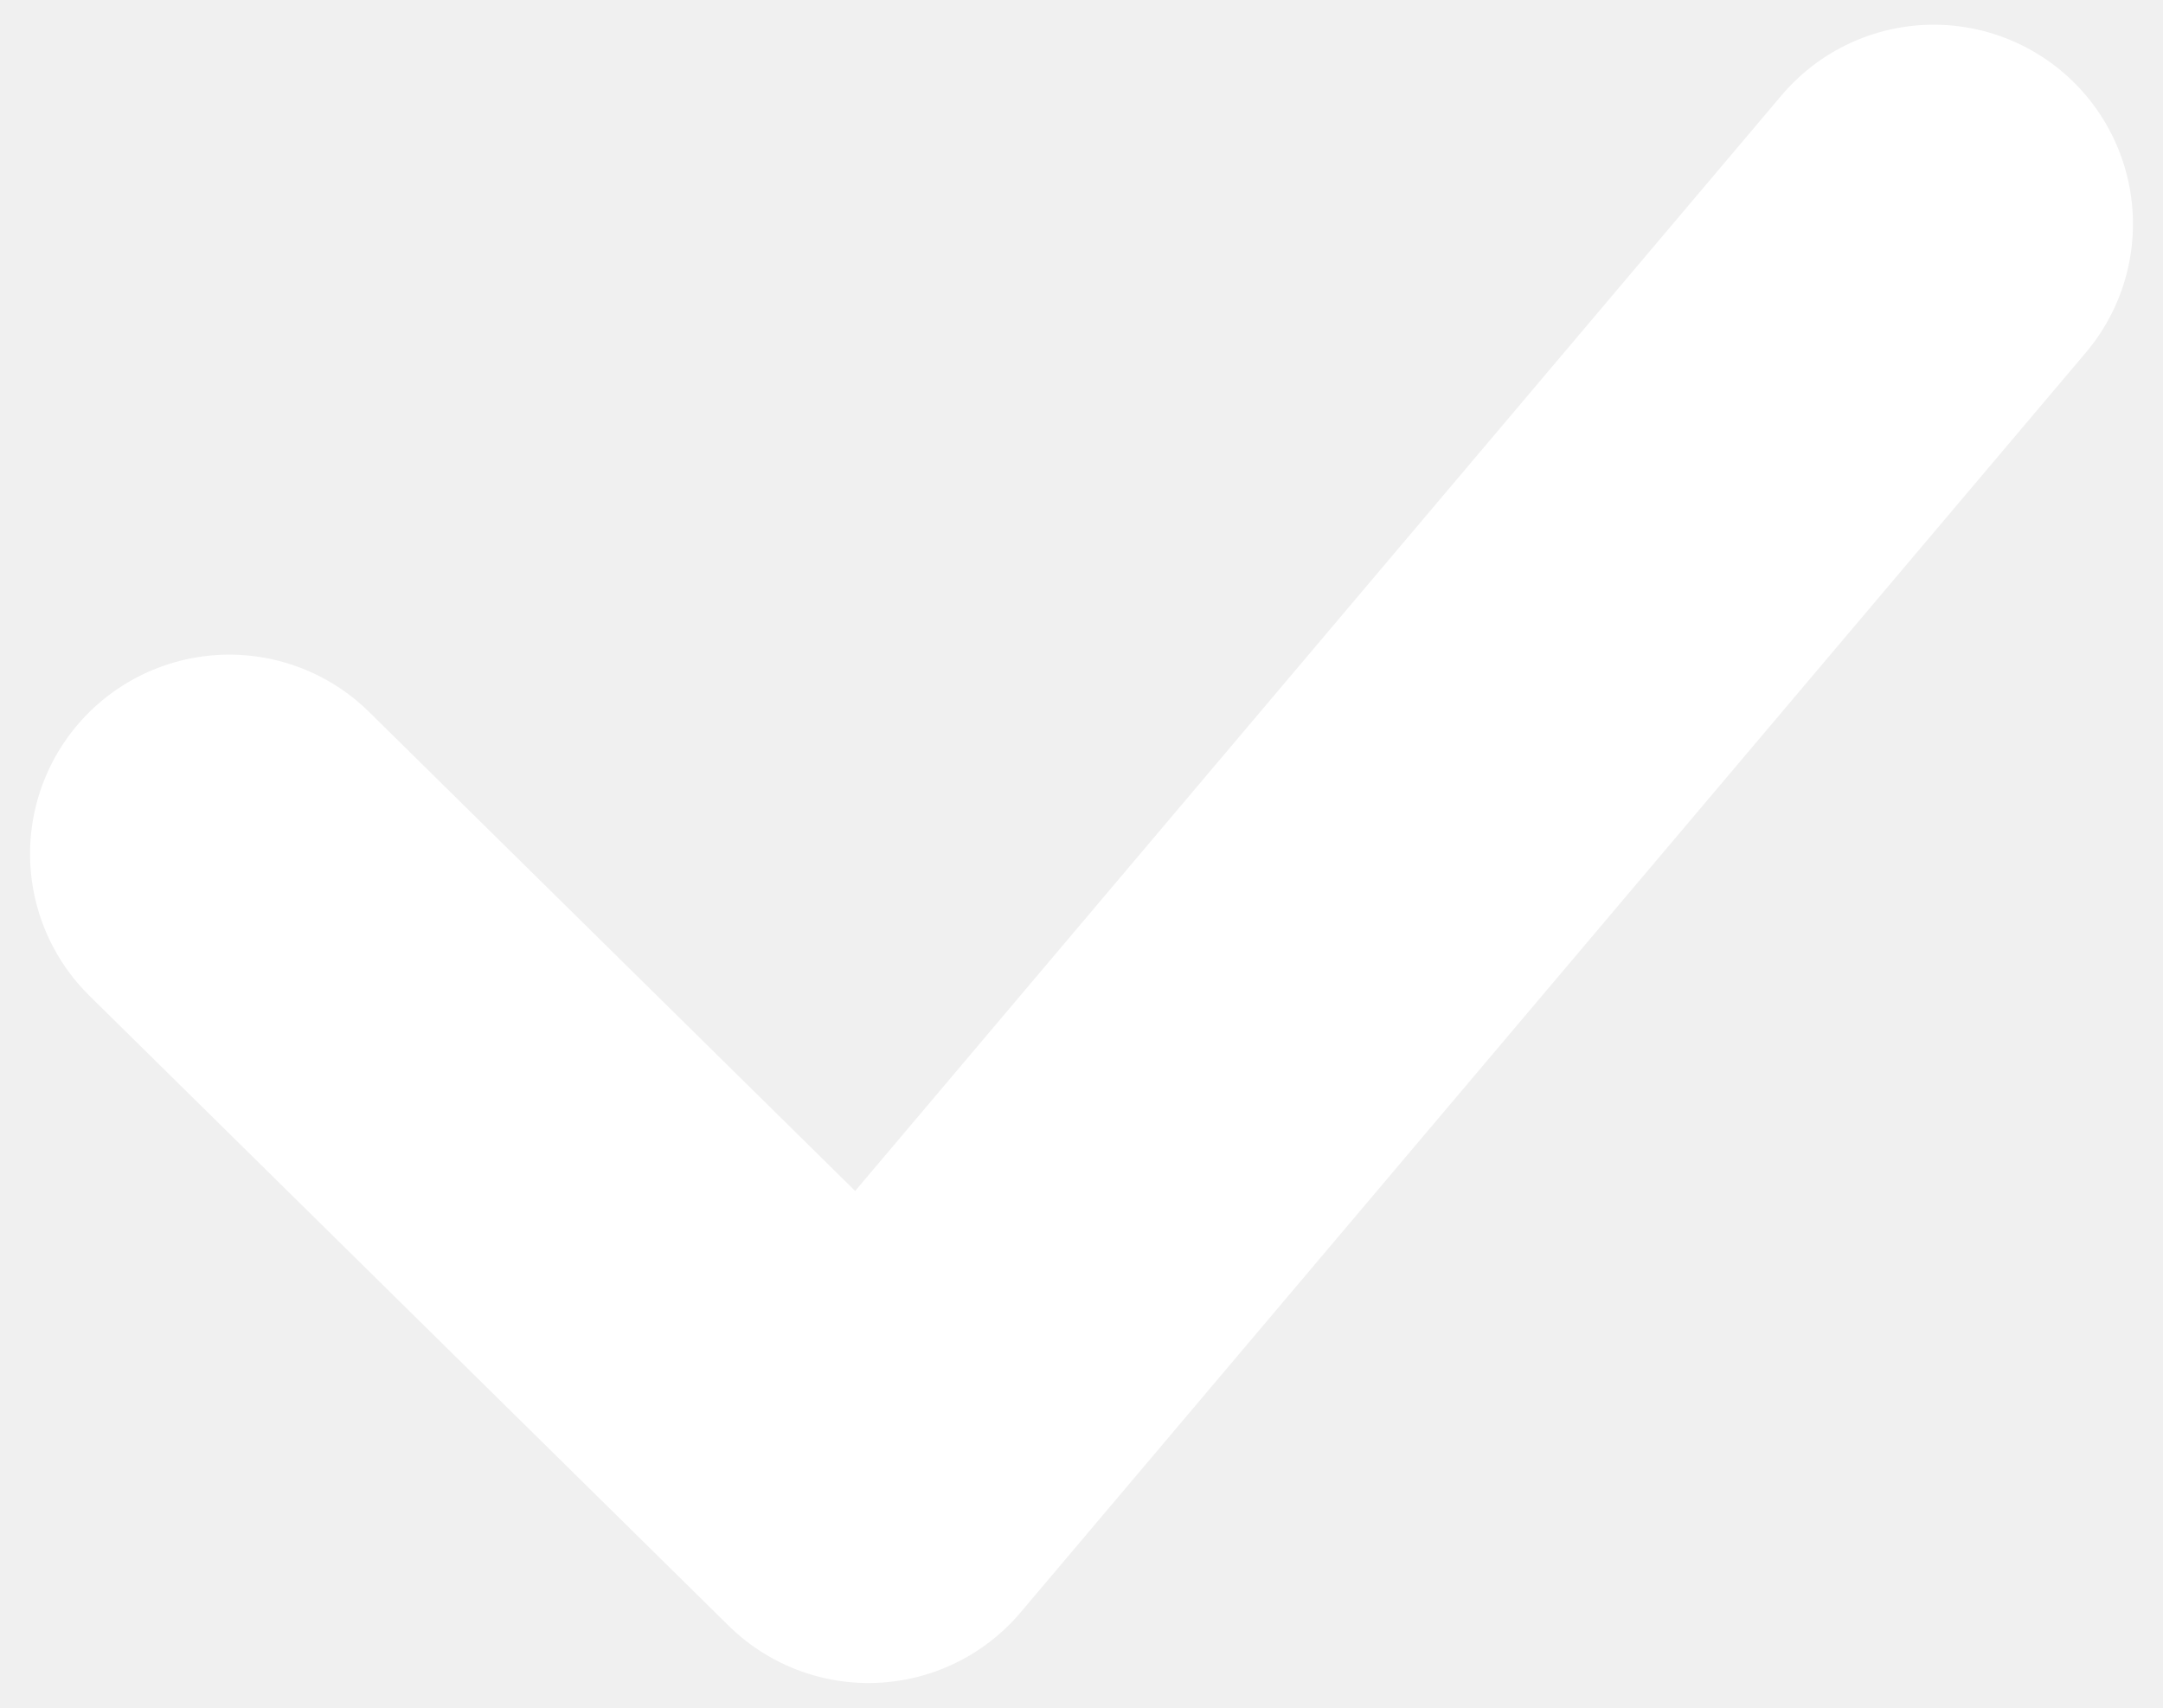
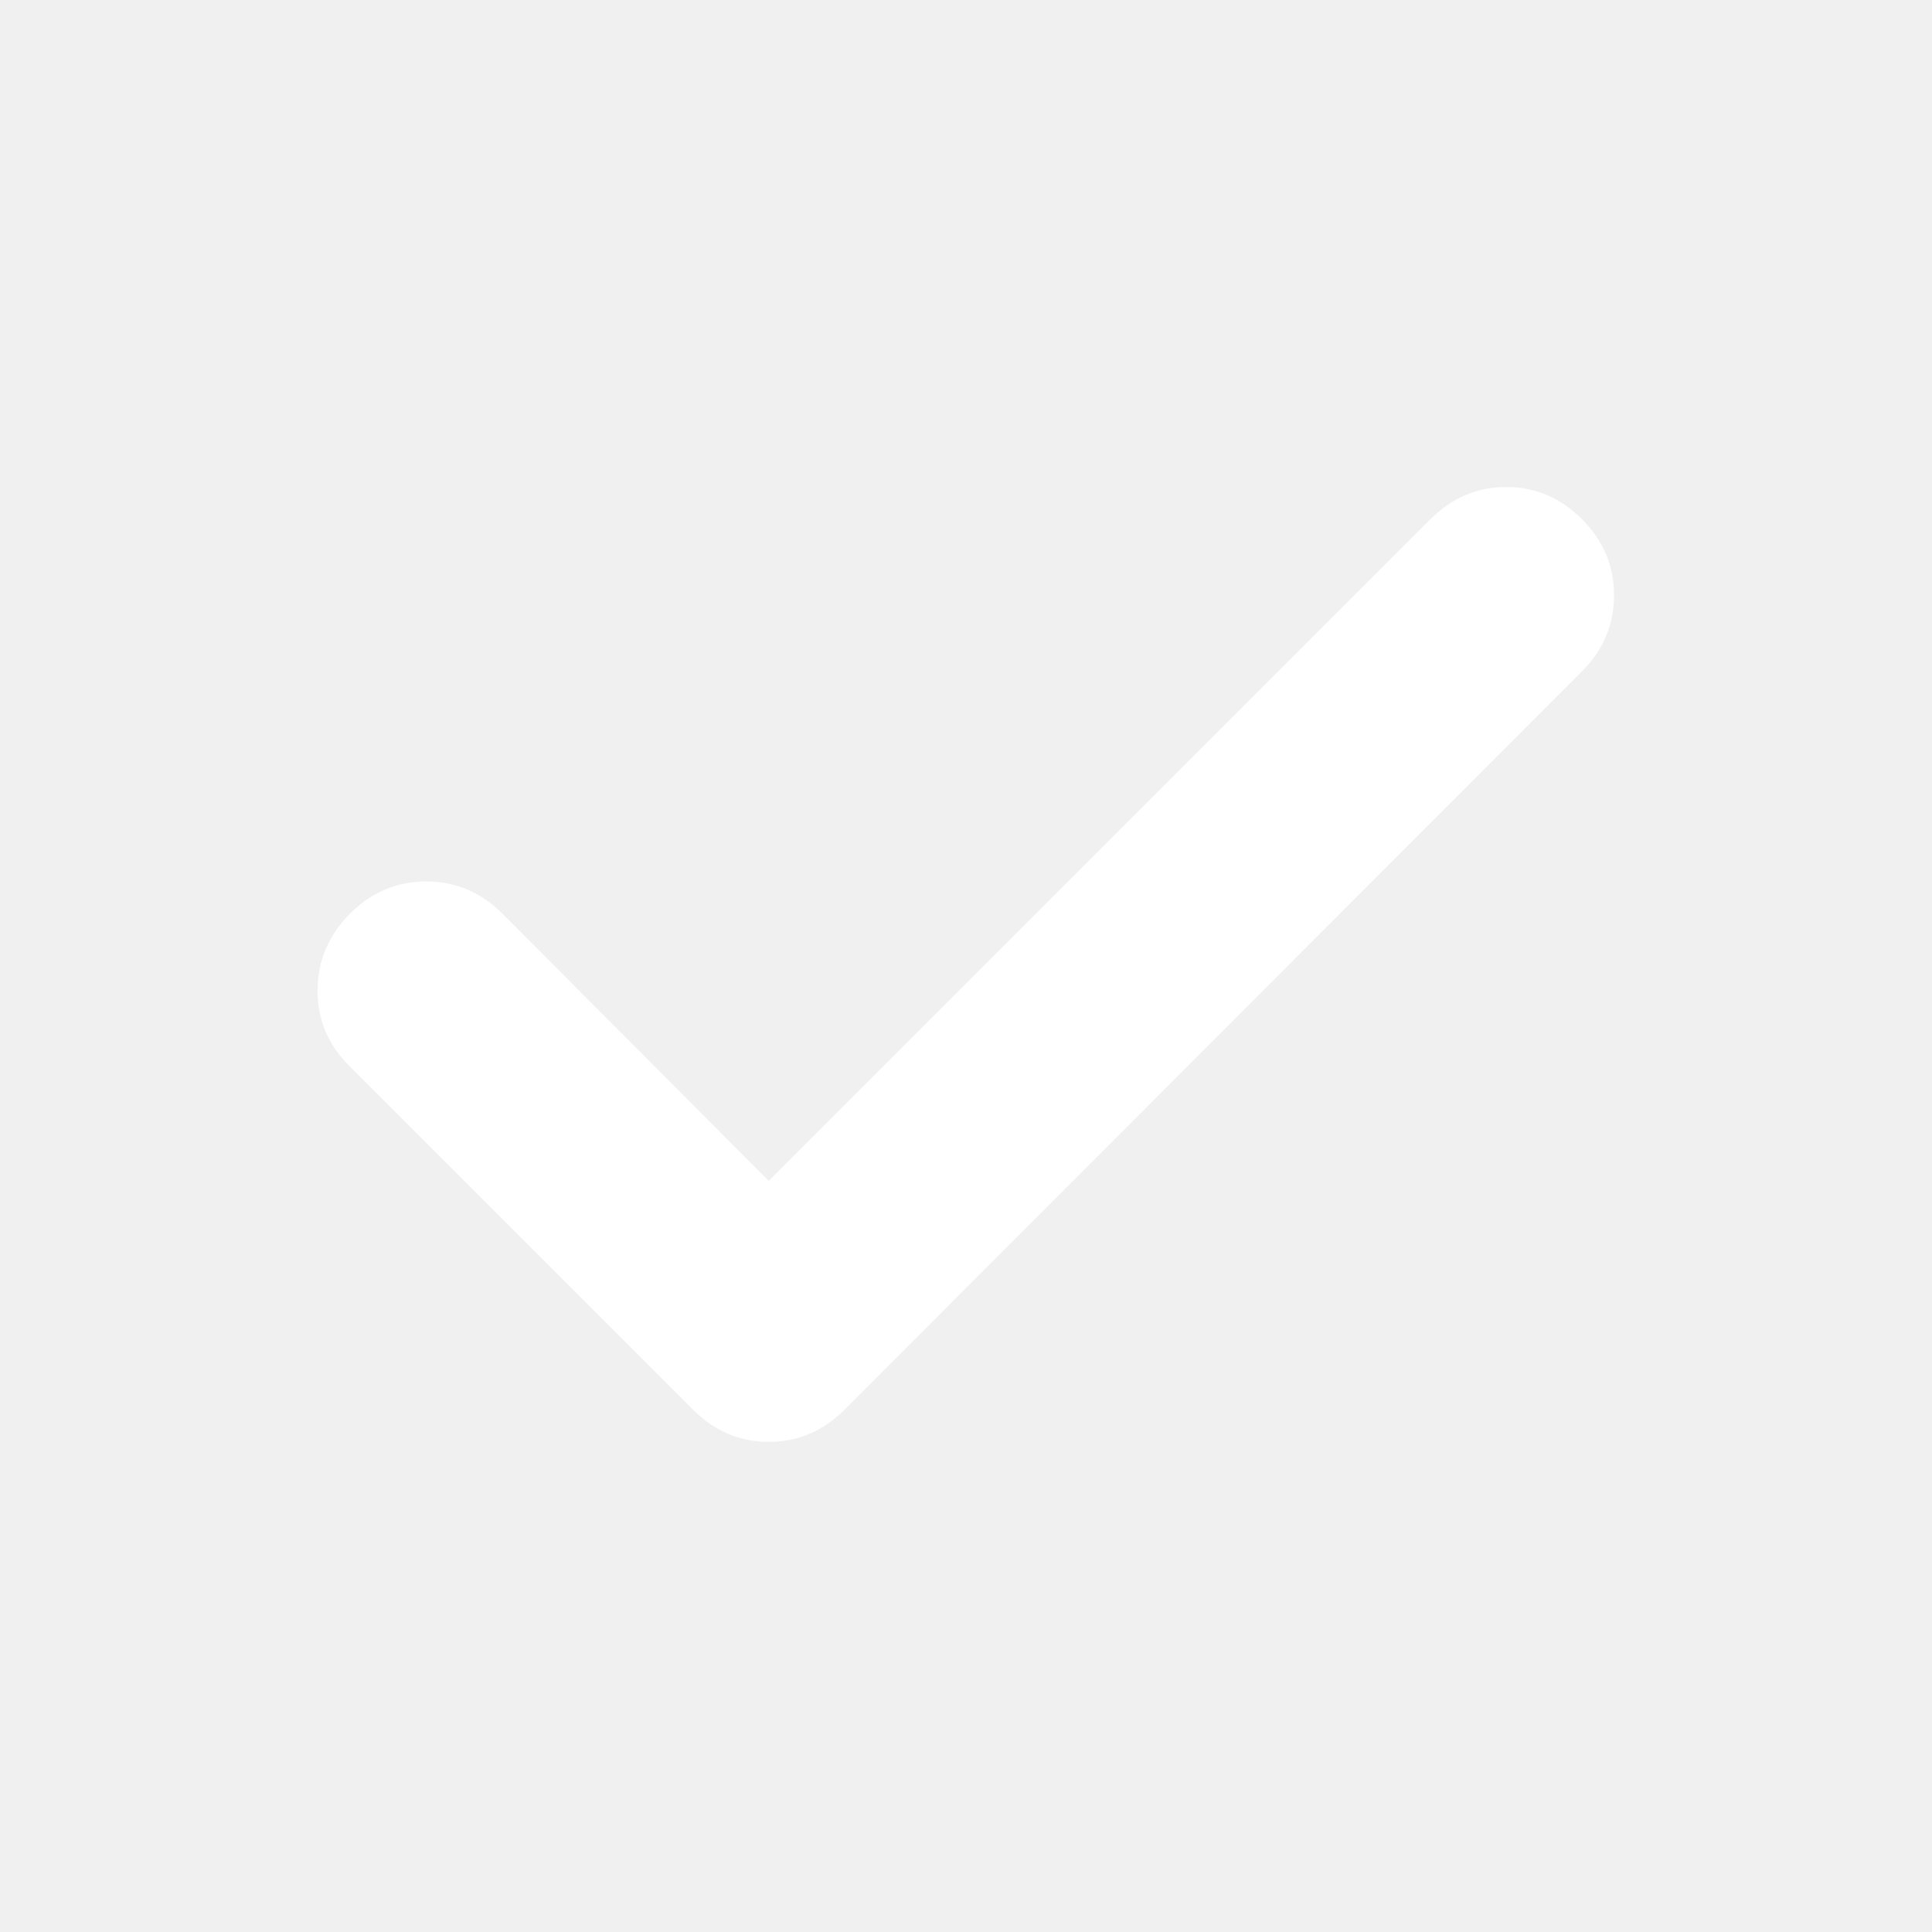
- <svg xmlns="http://www.w3.org/2000/svg" width="38" height="30" viewBox="0 0 38 30" fill="none">
-   <path d="M4.028 15L15.257 26.066L33.972 3.934" stroke="white" stroke-width="7" stroke-linecap="round" stroke-linejoin="round" />
+ <svg xmlns="http://www.w3.org/2000/svg" height="24px" viewBox="0 -960 960 960" width="24px" fill="#ffffff">
+   <path d="m382-373.22 328.83-328.82Q726.78-718 748.43-718q21.66 0 37.61 15.96Q802-686.09 802-664.22t-15.96 37.83L419.61-259.52q-15.96 15.96-37.61 15.96t-37.61-15.96L173.52-430.39q-15.96-15.96-15.74-37.83.22-21.87 16.18-37.82Q189.91-522 211.78-522t37.83 15.96L382-373.22Z" />
</svg>
